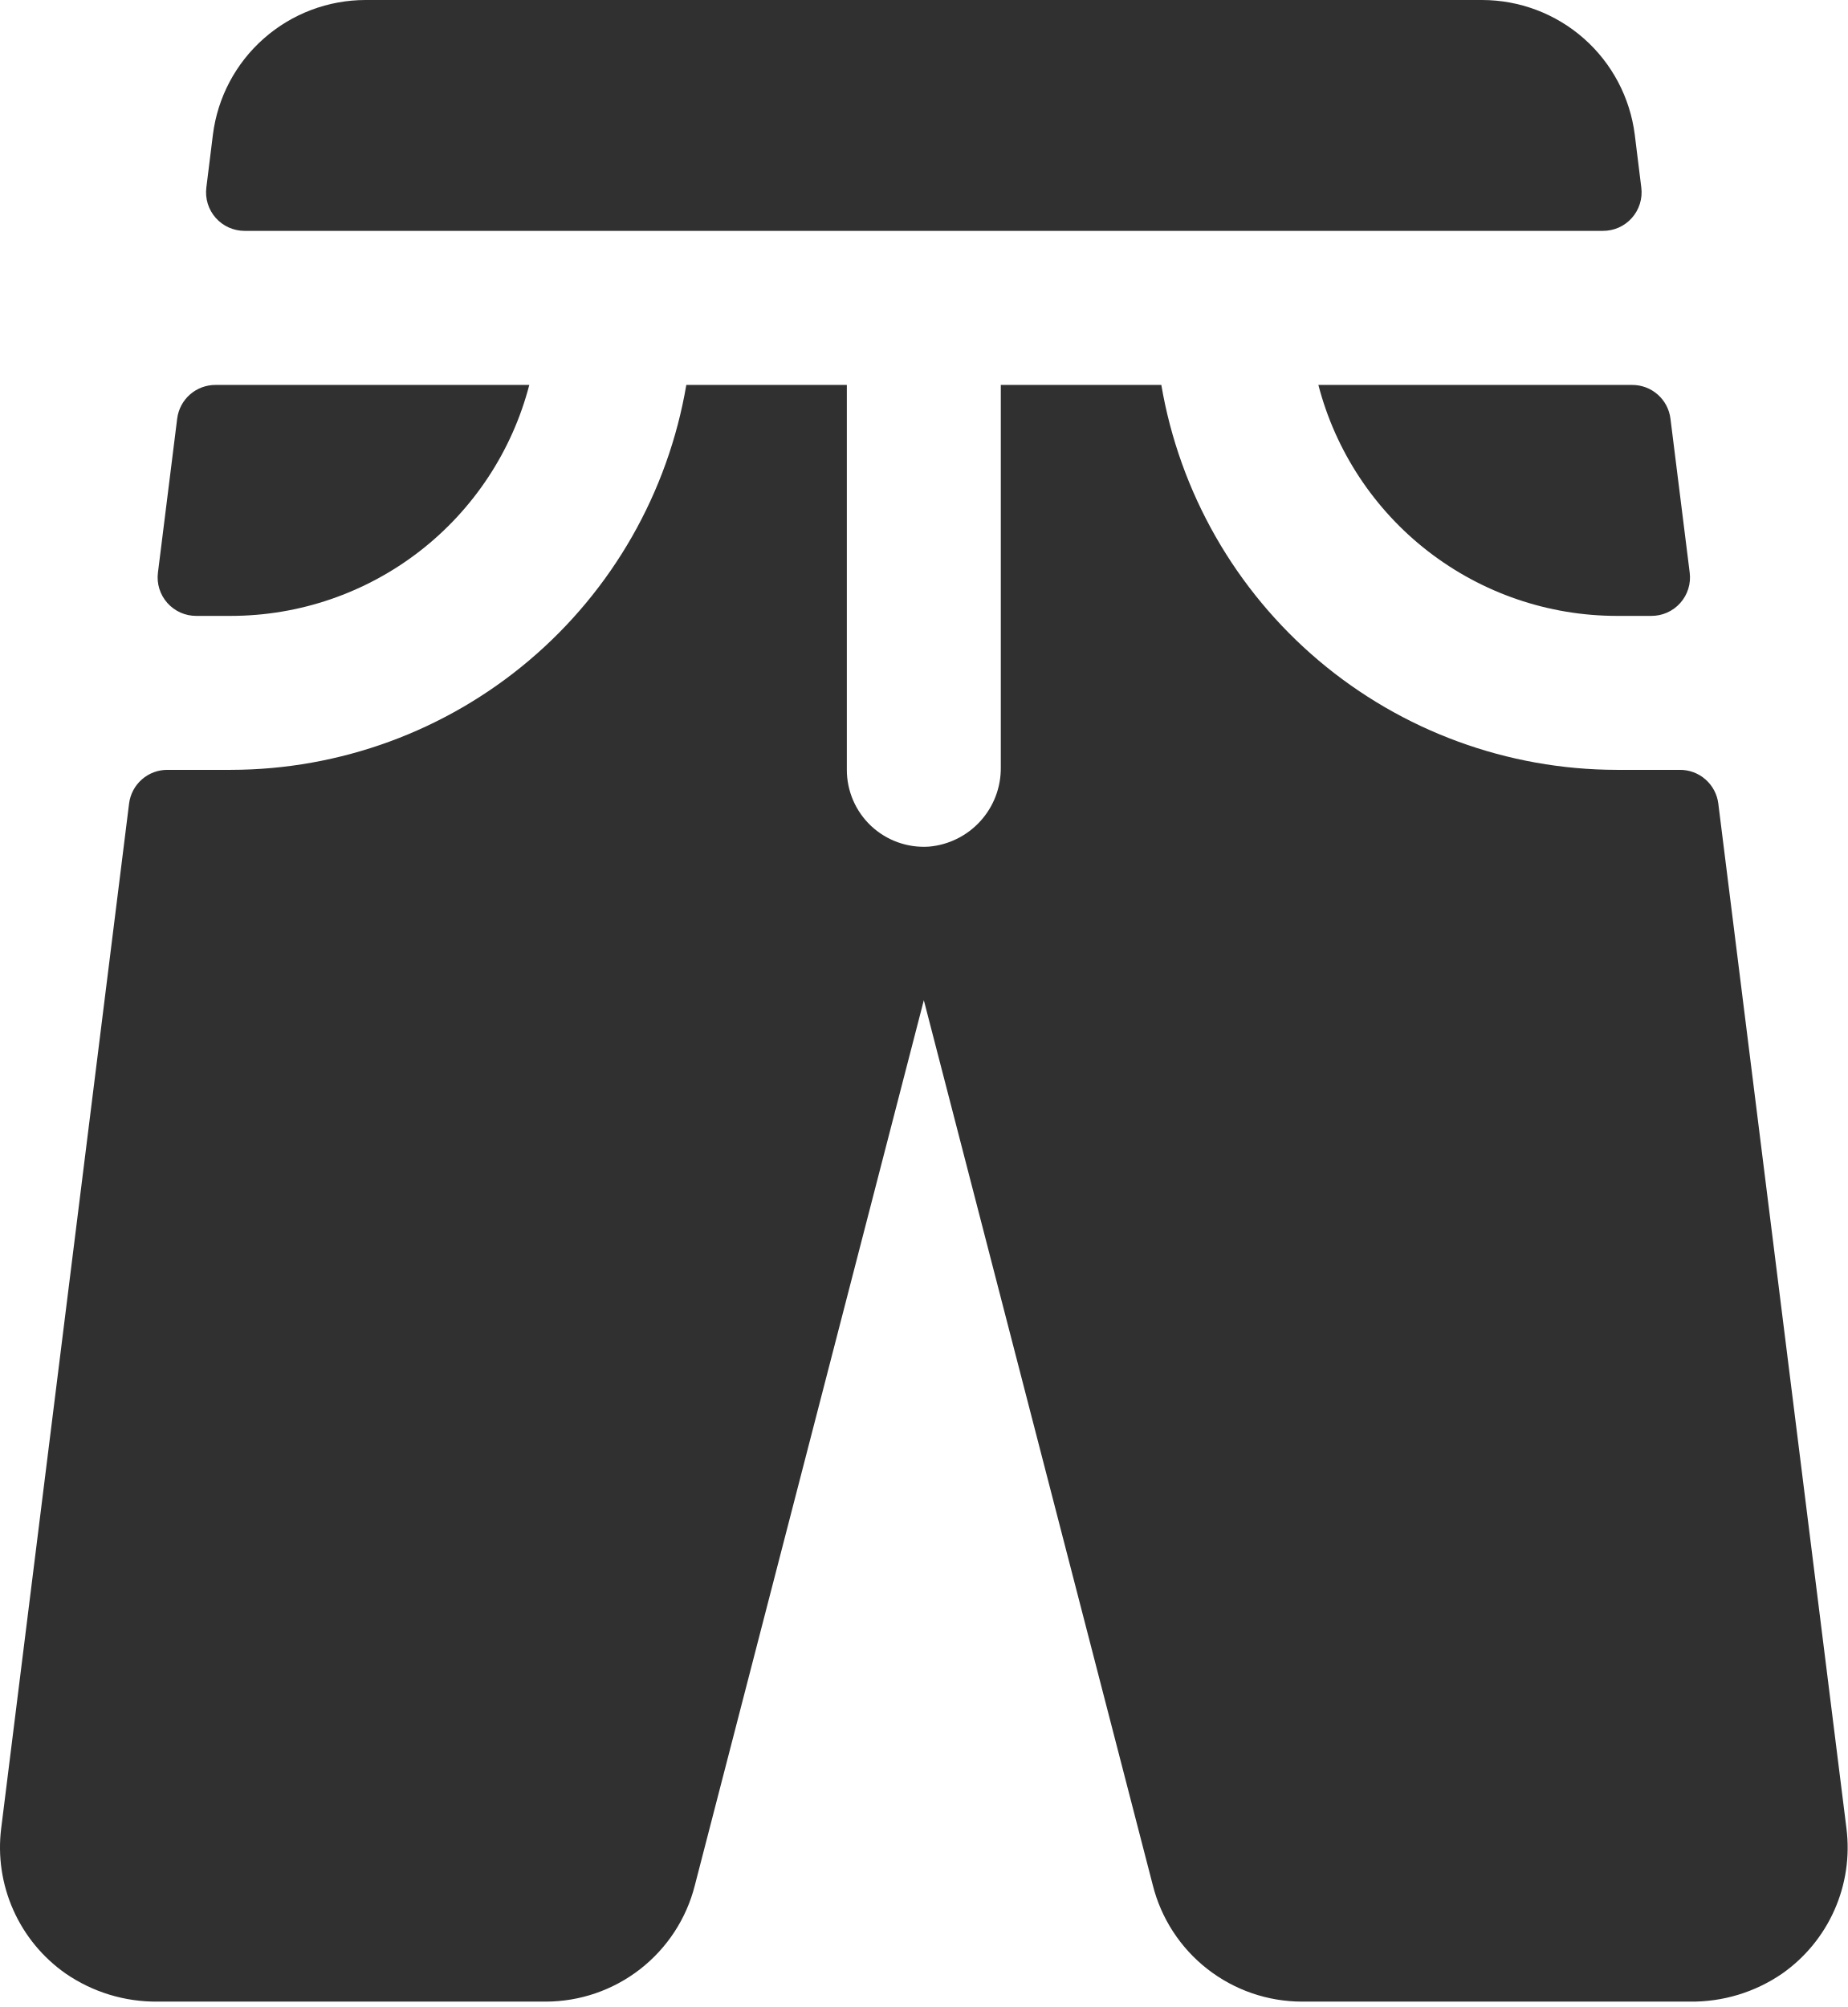
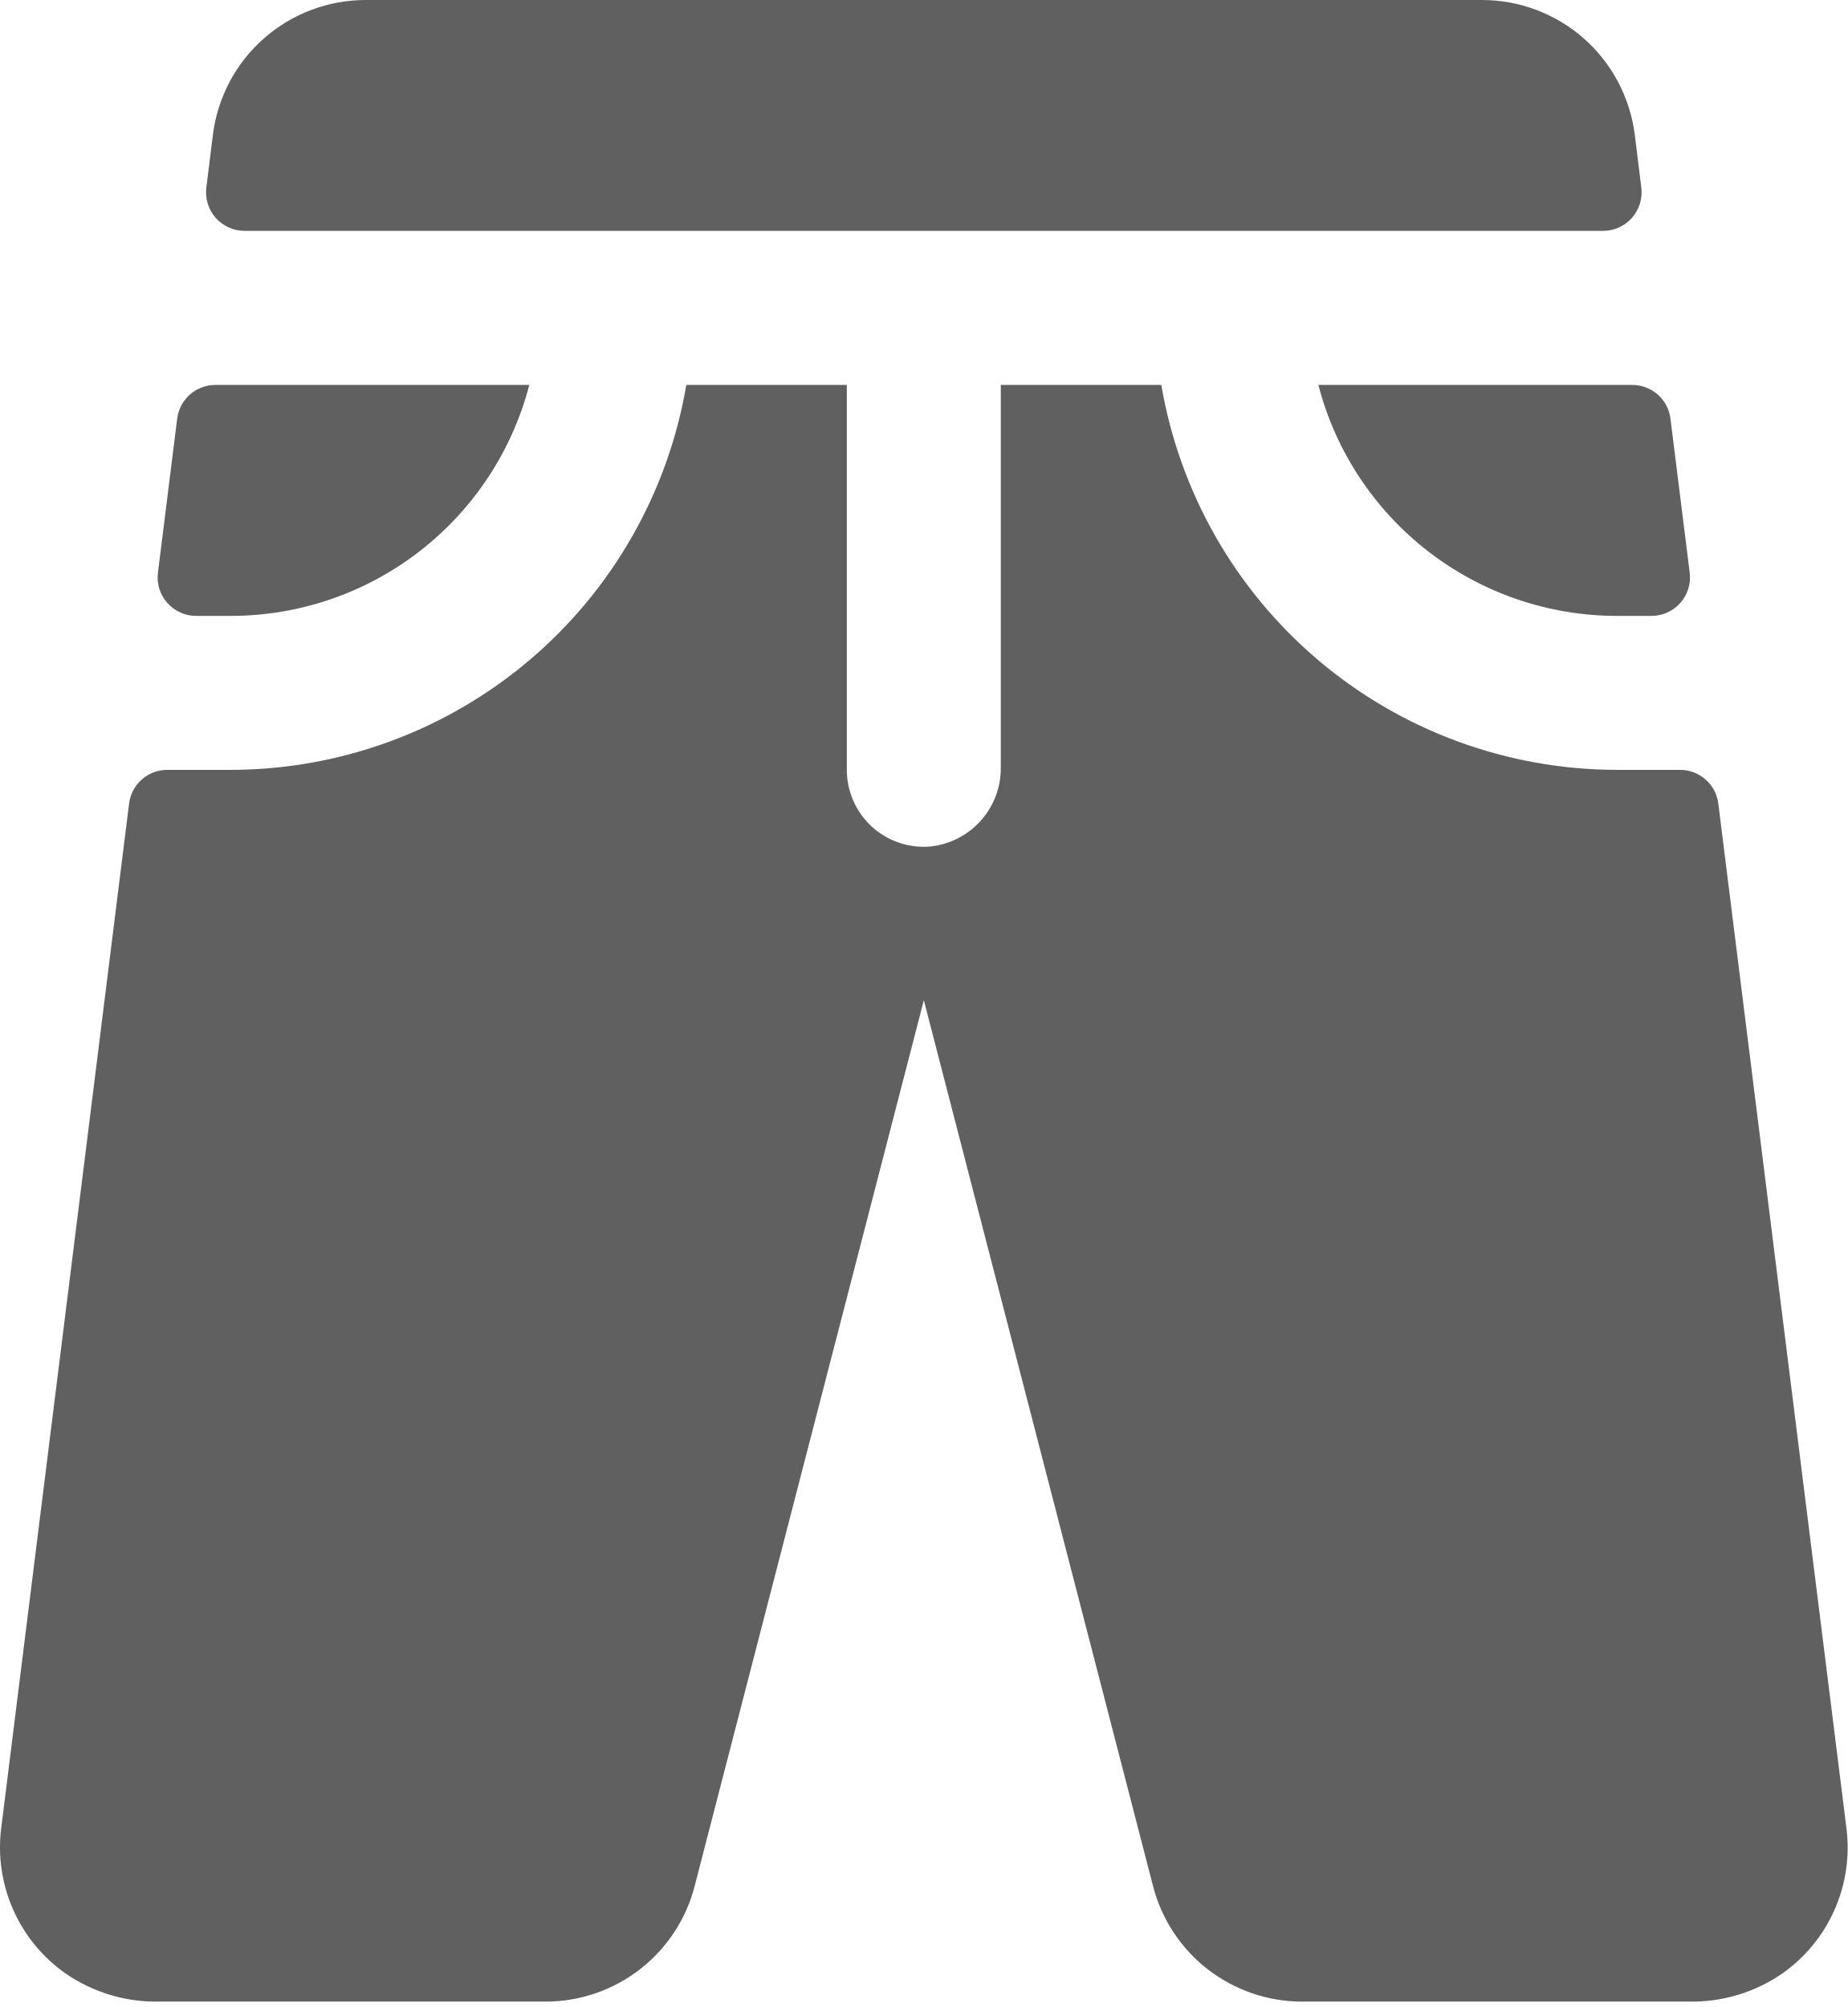
<svg xmlns="http://www.w3.org/2000/svg" width="58" height="63" viewBox="0 0 58 63" fill="none">
-   <path d="M6.477 5.89L6.683 4.229C6.83 3.061 7.398 1.986 8.282 1.208C9.165 0.429 10.302 -0 11.479 2.8502e-07H46.52C47.697 -0 48.834 0.429 49.718 1.208C50.601 1.986 51.169 3.061 51.317 4.229L51.522 5.887C51.544 6.058 51.528 6.232 51.477 6.396C51.426 6.561 51.341 6.712 51.226 6.841C51.112 6.97 50.971 7.073 50.814 7.143C50.657 7.213 50.486 7.248 50.314 7.247H7.676C7.505 7.247 7.336 7.21 7.18 7.14C7.024 7.07 6.885 6.967 6.771 6.839C6.658 6.711 6.573 6.56 6.522 6.396C6.472 6.233 6.456 6.06 6.477 5.89ZM41.385 12.083C41.923 14.157 43.135 15.994 44.829 17.306C46.524 18.618 48.606 19.331 50.749 19.333H51.833C52.005 19.334 52.176 19.299 52.333 19.229C52.491 19.159 52.631 19.056 52.746 18.927C52.86 18.798 52.946 18.647 52.997 18.482C53.048 18.318 53.063 18.144 53.041 17.973L52.437 13.14C52.4 12.847 52.257 12.577 52.034 12.382C51.812 12.187 51.525 12.081 51.229 12.083H41.385ZM6.166 19.333H7.25C9.394 19.331 11.475 18.618 13.17 17.306C14.864 15.994 16.076 14.157 16.615 12.083H6.77C6.474 12.081 6.188 12.187 5.965 12.382C5.742 12.577 5.599 12.847 5.562 13.14L4.958 17.973C4.936 18.144 4.951 18.318 5.002 18.482C5.053 18.647 5.139 18.798 5.253 18.927C5.368 19.056 5.509 19.159 5.666 19.229C5.823 19.299 5.994 19.334 6.166 19.333ZM57.962 57.394L53.939 25.223C53.902 24.929 53.758 24.66 53.535 24.465C53.313 24.27 53.026 24.163 52.73 24.166H50.749C47.324 24.161 44.011 22.946 41.395 20.735C38.78 18.524 37.03 15.459 36.455 12.083H31.416V24.084C31.424 24.708 31.196 25.311 30.777 25.773C30.359 26.235 29.781 26.522 29.16 26.576C28.829 26.598 28.498 26.552 28.186 26.44C27.874 26.329 27.588 26.154 27.346 25.928C27.105 25.701 26.912 25.427 26.781 25.123C26.65 24.819 26.582 24.491 26.583 24.16V12.083H21.544C20.97 15.459 19.22 18.524 16.604 20.735C13.988 22.946 10.675 24.161 7.25 24.166H5.26C4.964 24.163 4.677 24.27 4.455 24.465C4.232 24.66 4.089 24.929 4.052 25.223L0.037 57.394C-0.072 58.266 0.06 59.151 0.417 59.954C0.774 60.758 1.344 61.448 2.064 61.952C2.913 62.535 3.922 62.842 4.952 62.831H17.125C18.2 62.831 19.244 62.473 20.093 61.813C20.941 61.153 21.546 60.23 21.81 59.188L29 31.397L36.186 59.17C36.447 60.215 37.051 61.144 37.9 61.807C38.749 62.47 39.796 62.831 40.874 62.831H53.048C54.077 62.844 55.086 62.539 55.935 61.958C56.657 61.454 57.227 60.762 57.584 59.958C57.941 59.154 58.072 58.267 57.962 57.394Z" fill="#303030" />
+   <path d="M6.477 5.89L6.683 4.229C6.83 3.061 7.398 1.986 8.282 1.208C9.165 0.429 10.302 -0 11.479 2.8502e-07H46.52C47.697 -0 48.834 0.429 49.718 1.208C50.601 1.986 51.169 3.061 51.317 4.229L51.522 5.887C51.544 6.058 51.528 6.232 51.477 6.396C51.426 6.561 51.341 6.712 51.226 6.841C51.112 6.97 50.971 7.073 50.814 7.143C50.657 7.213 50.486 7.248 50.314 7.247H7.676C7.505 7.247 7.336 7.21 7.18 7.14C7.024 7.07 6.885 6.967 6.771 6.839C6.658 6.711 6.573 6.56 6.522 6.396C6.472 6.233 6.456 6.06 6.477 5.89ZM41.385 12.083C41.923 14.157 43.135 15.994 44.829 17.306C46.524 18.618 48.606 19.331 50.749 19.333H51.833C52.005 19.334 52.176 19.299 52.333 19.229C52.491 19.159 52.631 19.056 52.746 18.927C52.86 18.798 52.946 18.647 52.997 18.482C53.048 18.318 53.063 18.144 53.041 17.973L52.437 13.14C52.4 12.847 52.257 12.577 52.034 12.382C51.812 12.187 51.525 12.081 51.229 12.083H41.385ZM6.166 19.333H7.25C9.394 19.331 11.475 18.618 13.17 17.306C14.864 15.994 16.076 14.157 16.615 12.083H6.77C6.474 12.081 6.188 12.187 5.965 12.382C5.742 12.577 5.599 12.847 5.562 13.14L4.958 17.973C4.936 18.144 4.951 18.318 5.002 18.482C5.053 18.647 5.139 18.798 5.253 18.927C5.368 19.056 5.509 19.159 5.666 19.229C5.823 19.299 5.994 19.334 6.166 19.333ZM57.962 57.394L53.939 25.223C53.902 24.929 53.758 24.66 53.535 24.465C53.313 24.27 53.026 24.163 52.73 24.166H50.749C47.324 24.161 44.011 22.946 41.395 20.735C38.78 18.524 37.03 15.459 36.455 12.083H31.416V24.084C31.424 24.708 31.196 25.311 30.777 25.773C30.359 26.235 29.781 26.522 29.16 26.576C28.829 26.598 28.498 26.552 28.186 26.44C27.874 26.329 27.588 26.154 27.346 25.928C27.105 25.701 26.912 25.427 26.781 25.123C26.65 24.819 26.582 24.491 26.583 24.16V12.083H21.544C20.97 15.459 19.22 18.524 16.604 20.735C13.988 22.946 10.675 24.161 7.25 24.166H5.26C4.964 24.163 4.677 24.27 4.455 24.465C4.232 24.66 4.089 24.929 4.052 25.223L0.037 57.394C-0.072 58.266 0.06 59.151 0.417 59.954C0.774 60.758 1.344 61.448 2.064 61.952C2.913 62.535 3.922 62.842 4.952 62.831H17.125C18.2 62.831 19.244 62.473 20.093 61.813C20.941 61.153 21.546 60.23 21.81 59.188L29 31.397L36.186 59.17C36.447 60.215 37.051 61.144 37.9 61.807C38.749 62.47 39.796 62.831 40.874 62.831H53.048C54.077 62.844 55.086 62.539 55.935 61.958C56.657 61.454 57.227 60.762 57.584 59.958C57.941 59.154 58.072 58.267 57.962 57.394Z" fill="#606060" />
</svg>
